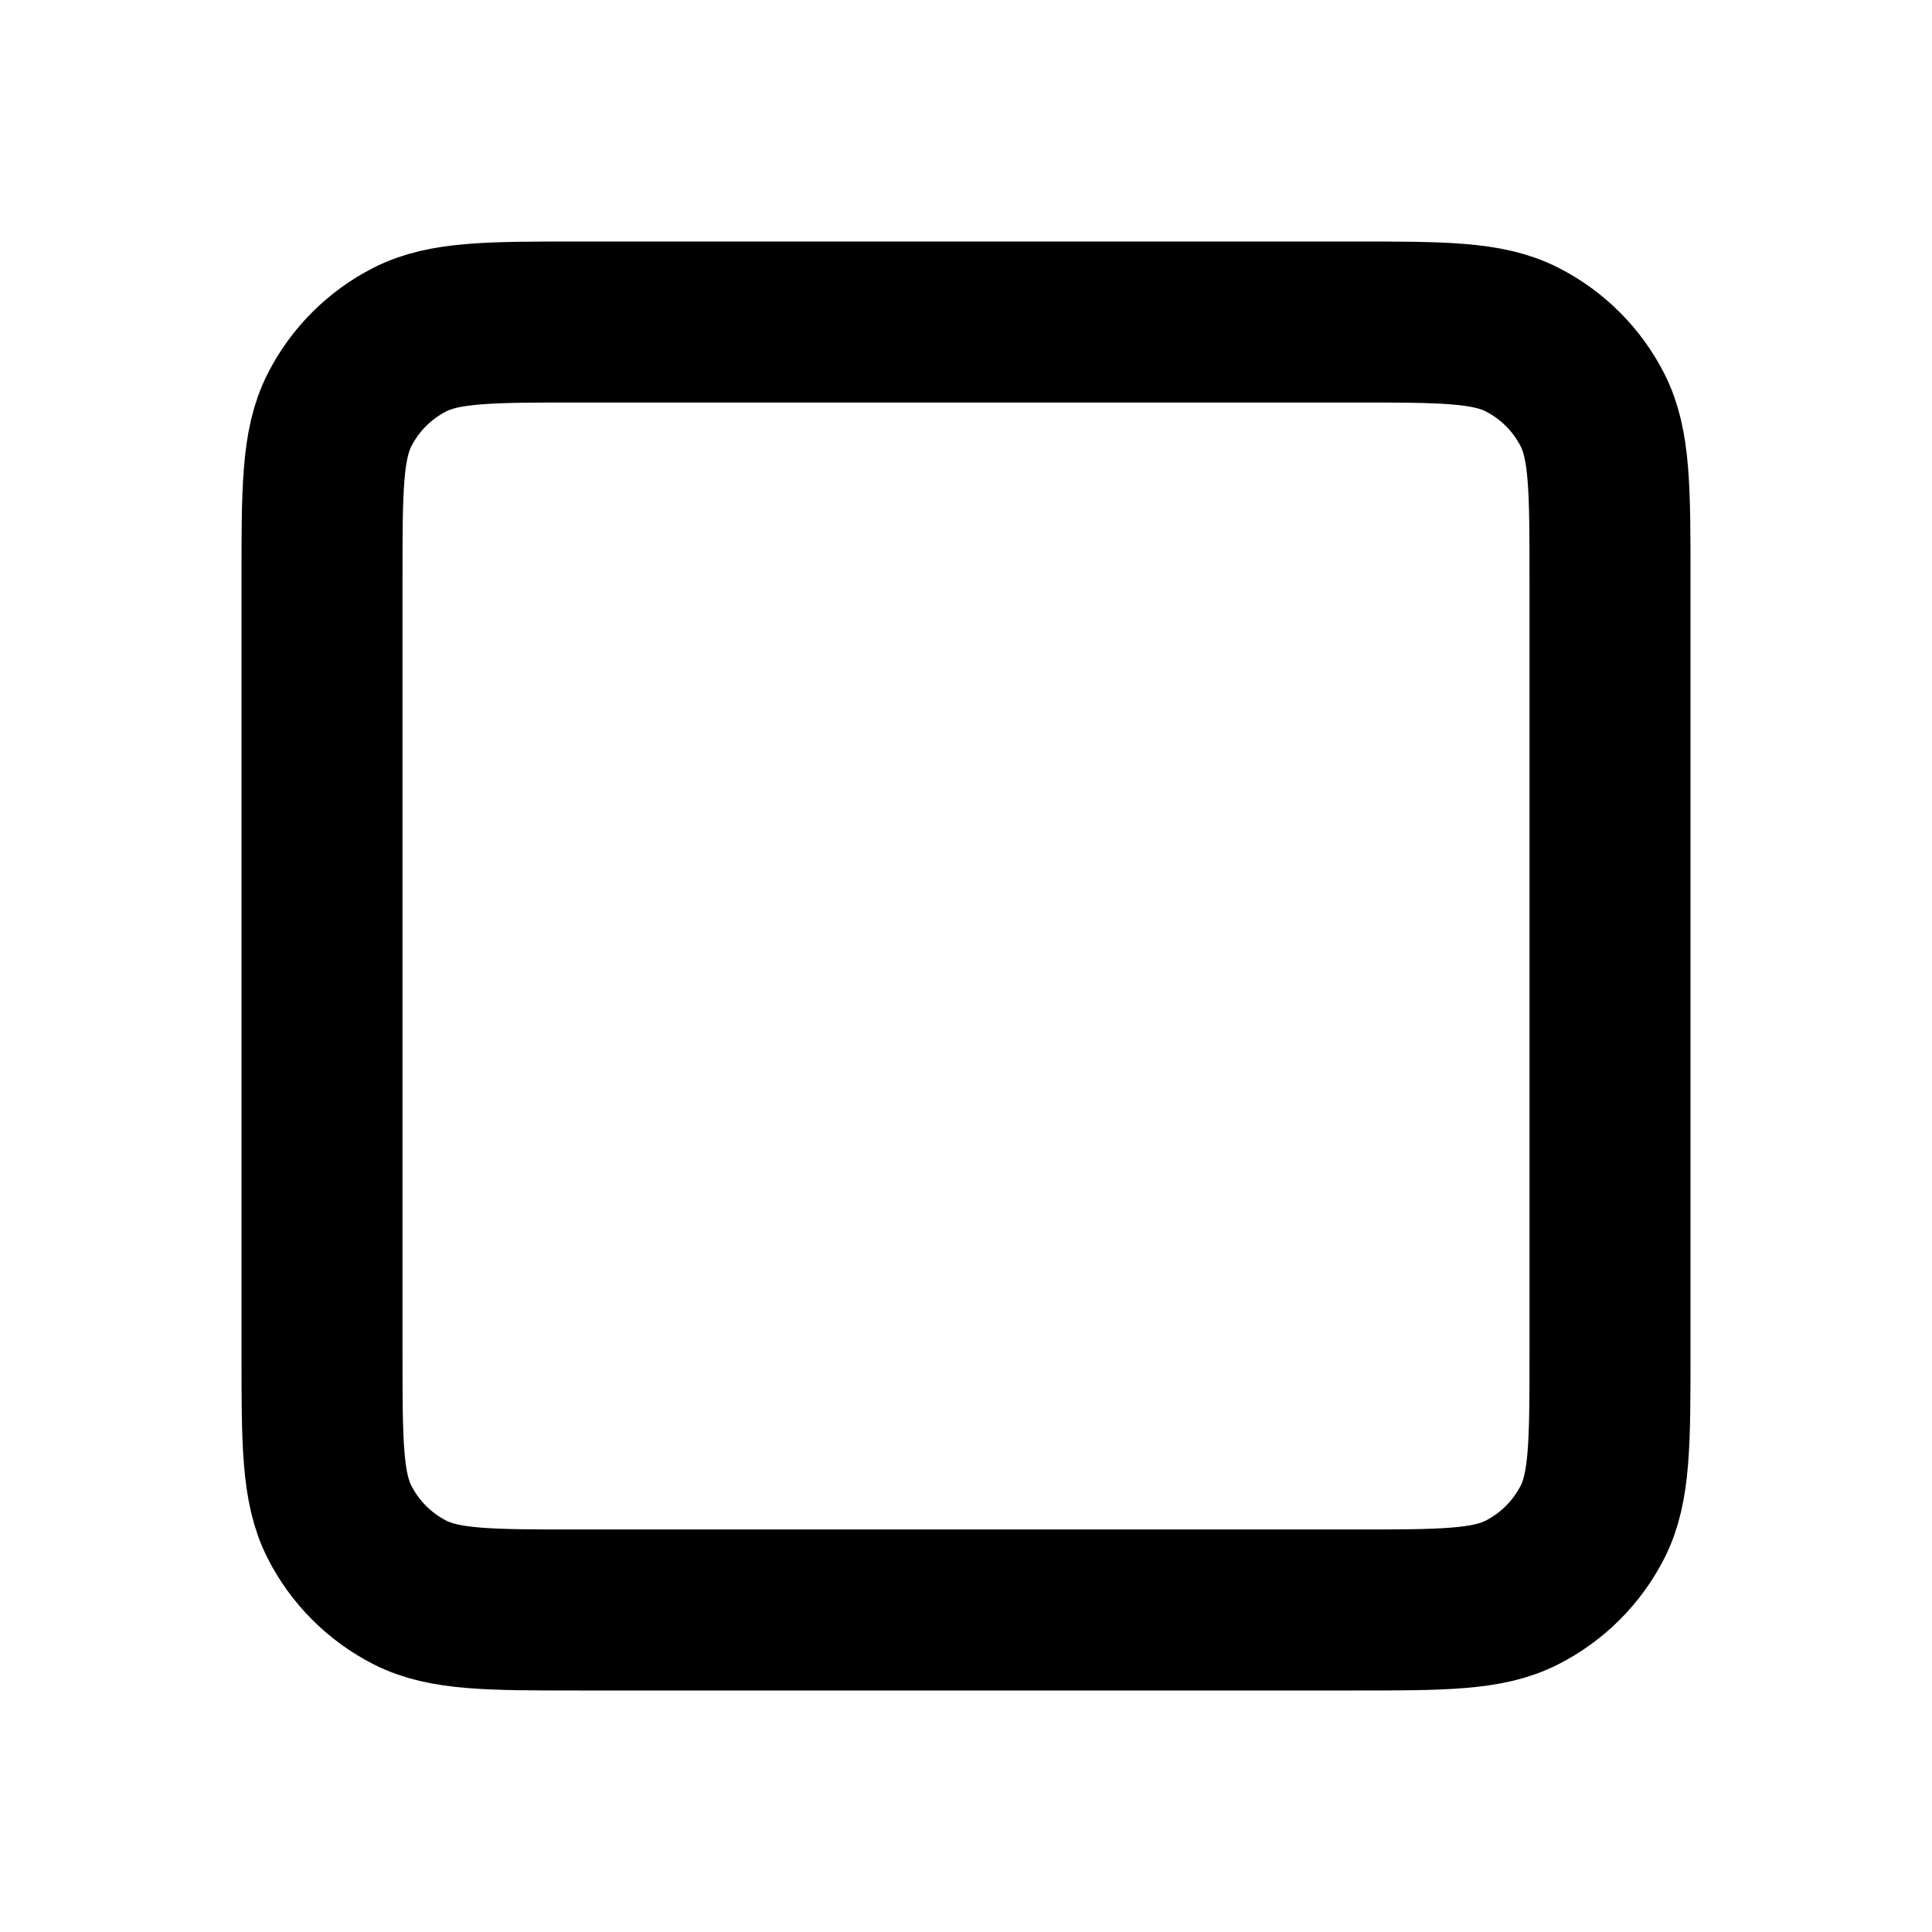
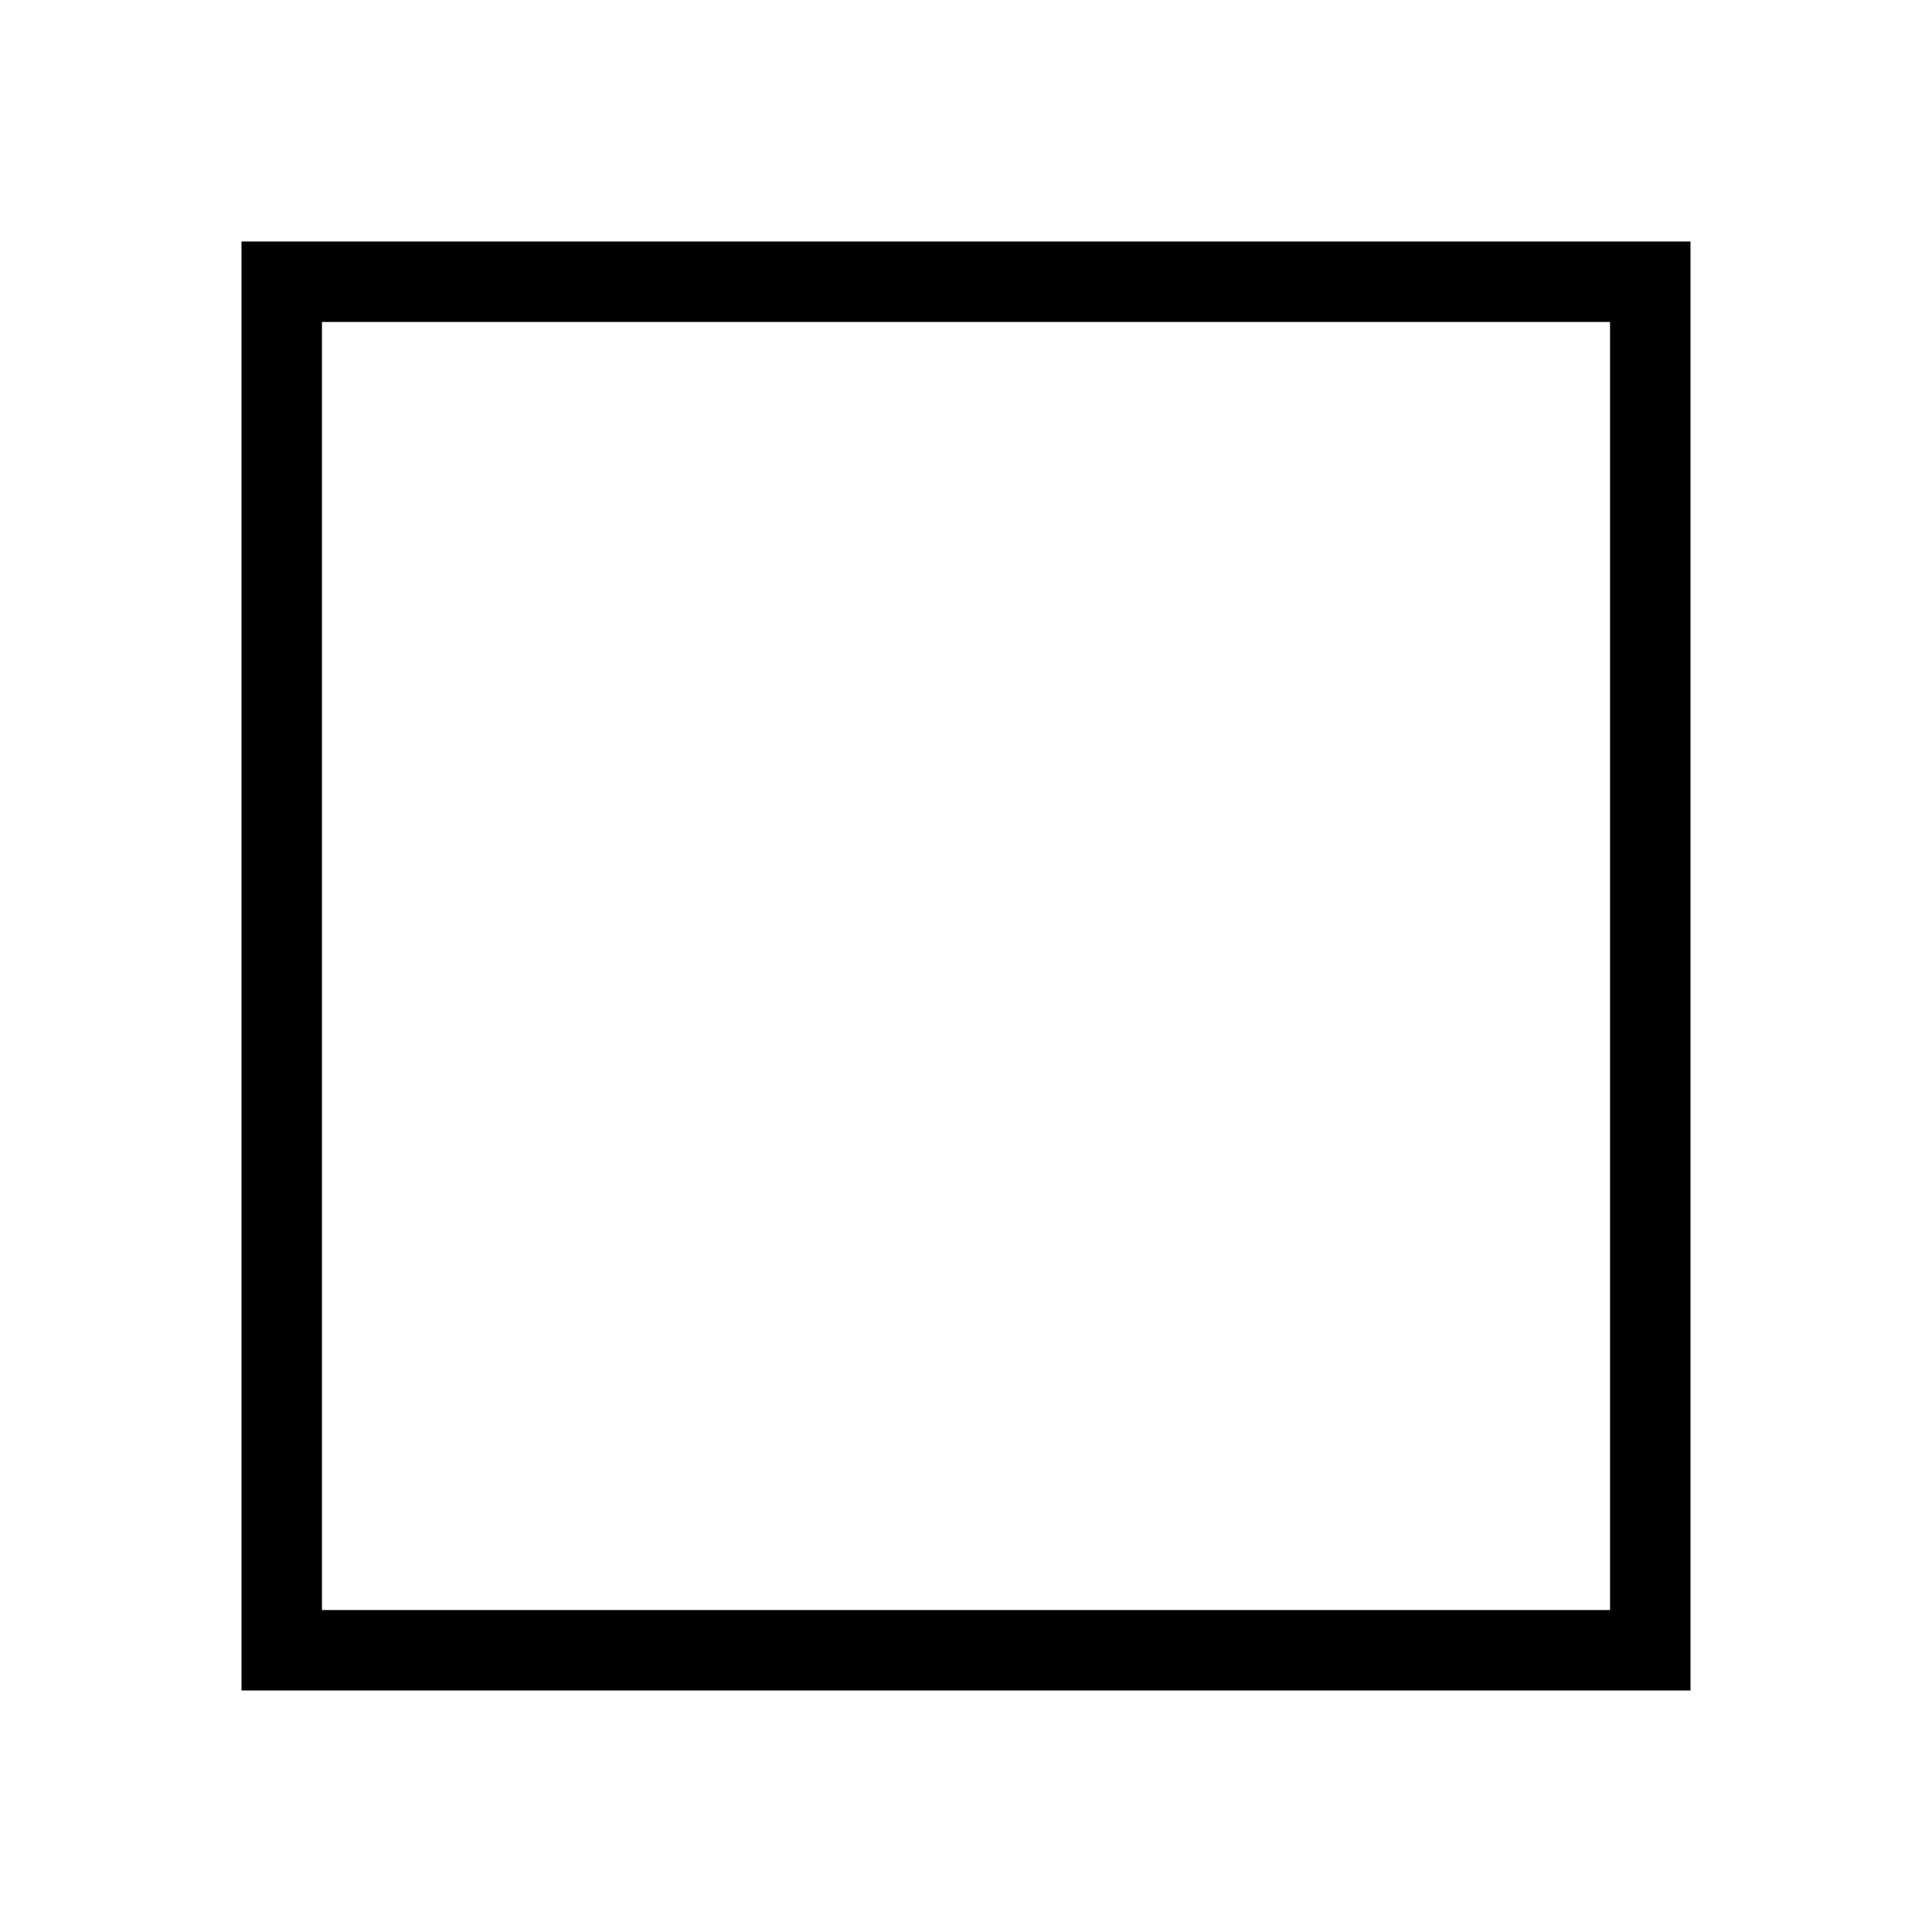
- <svg xmlns="http://www.w3.org/2000/svg" width="800px" height="800px" viewBox="0 0 24 24" fill="none">
-   <g id="Interface / Checkbox_Unchecked">
-     <path id="Vector" d="M4 7.2V16.8C4 17.92 4 18.48 4.218 18.908C4.41 19.284 4.715 19.59 5.092 19.782C5.519 20 6.079 20 7.197 20H16.803C17.921 20 18.48 20 18.907 19.782C19.284 19.59 19.59 19.284 19.782 18.908C20 18.48 20 17.922 20 16.804V7.197C20 6.079 20 5.519 19.782 5.092C19.59 4.715 19.284 4.41 18.907 4.218C18.48 4 17.92 4 16.8 4H7.2C6.08 4 5.52 4 5.092 4.218C4.715 4.41 4.41 4.715 4.218 5.092C4 5.52 4 6.08 4 7.2Z" stroke="#000000" stroke-width="2" stroke-linecap="round" stroke-linejoin="round" />
+ <svg xmlns="http://www.w3.org/2000/svg" width="800px" height="800px" viewBox="0 0 512 512" version="1.1">
+   <g id="Page-1" stroke="none" stroke-width="1" fill="none" fill-rule="evenodd">
+     <g id="drop" fill="#000000" transform="translate(64, 64)">
+       <path d="M384,1.42108547e-14 L384,384 L1.42108547e-14,384 L1.42108547e-14,1.42108547e-14 L384,1.42108547e-14 Z M362.667,21.333 L21.333,21.333 L21.333,362.667 L362.667,362.667 L362.667,21.333 Z" id="Combined-Shape">
+ 
+ </path>
+     </g>
  </g>
</svg>
